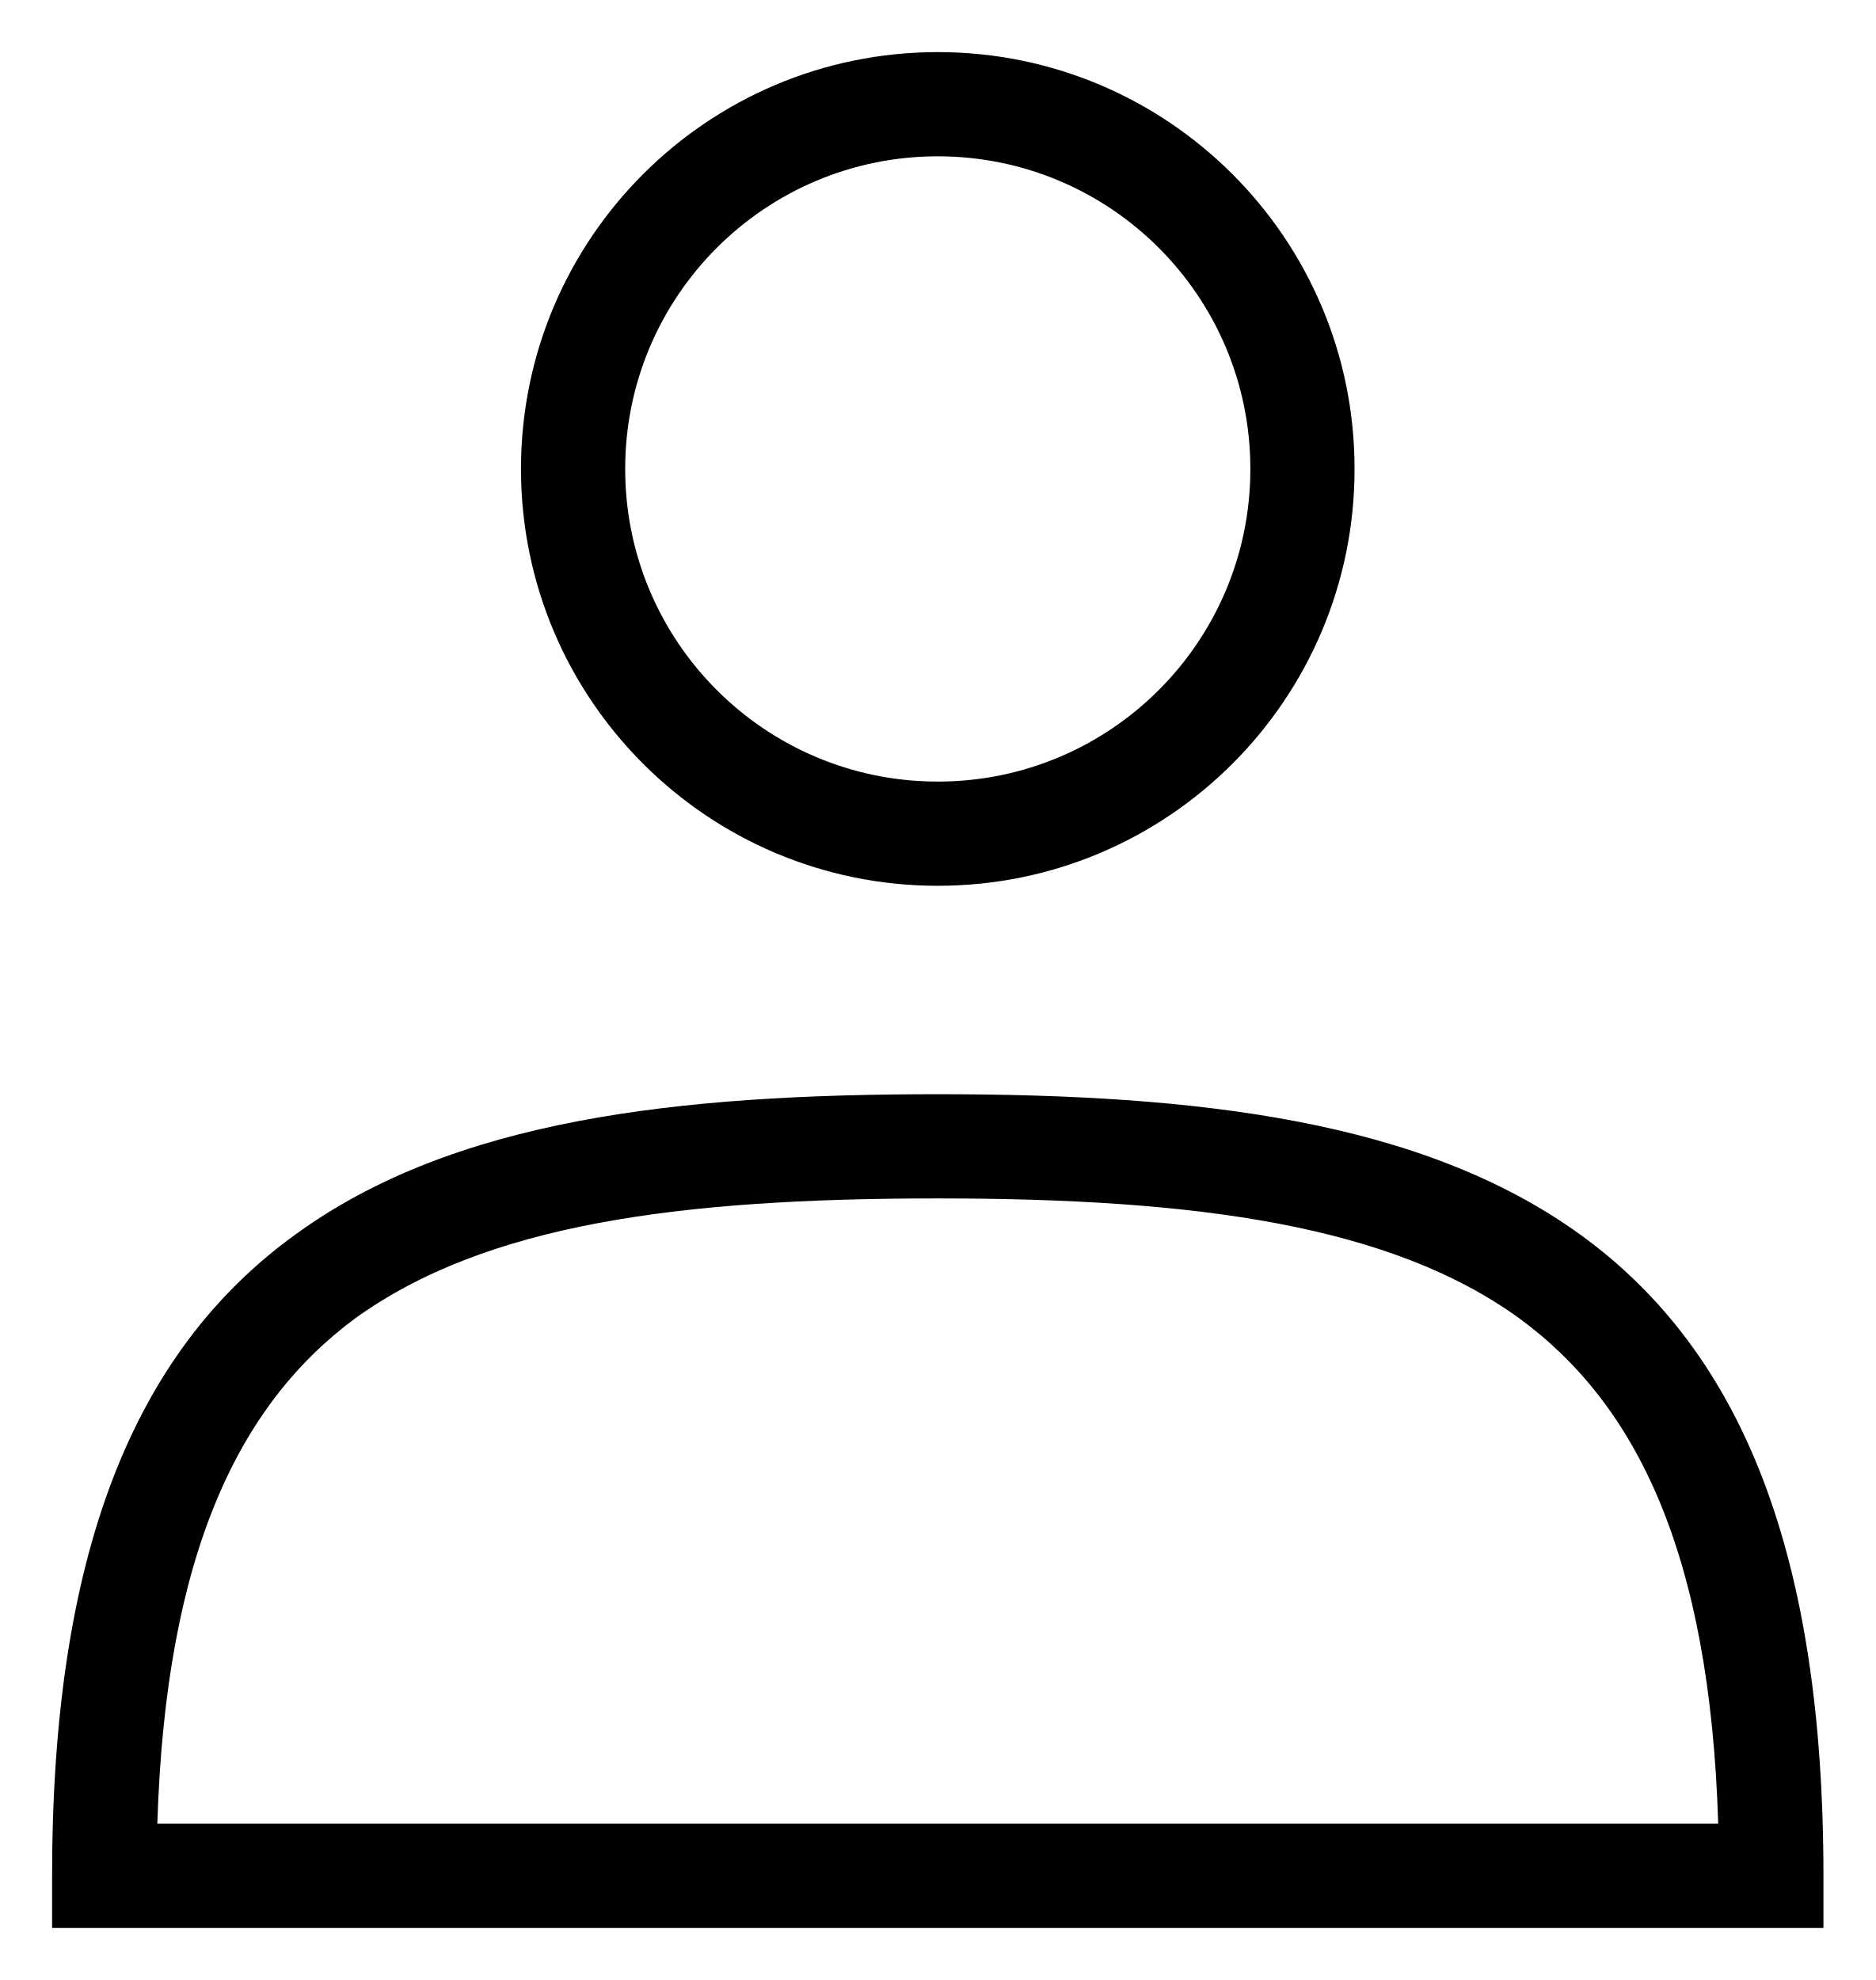
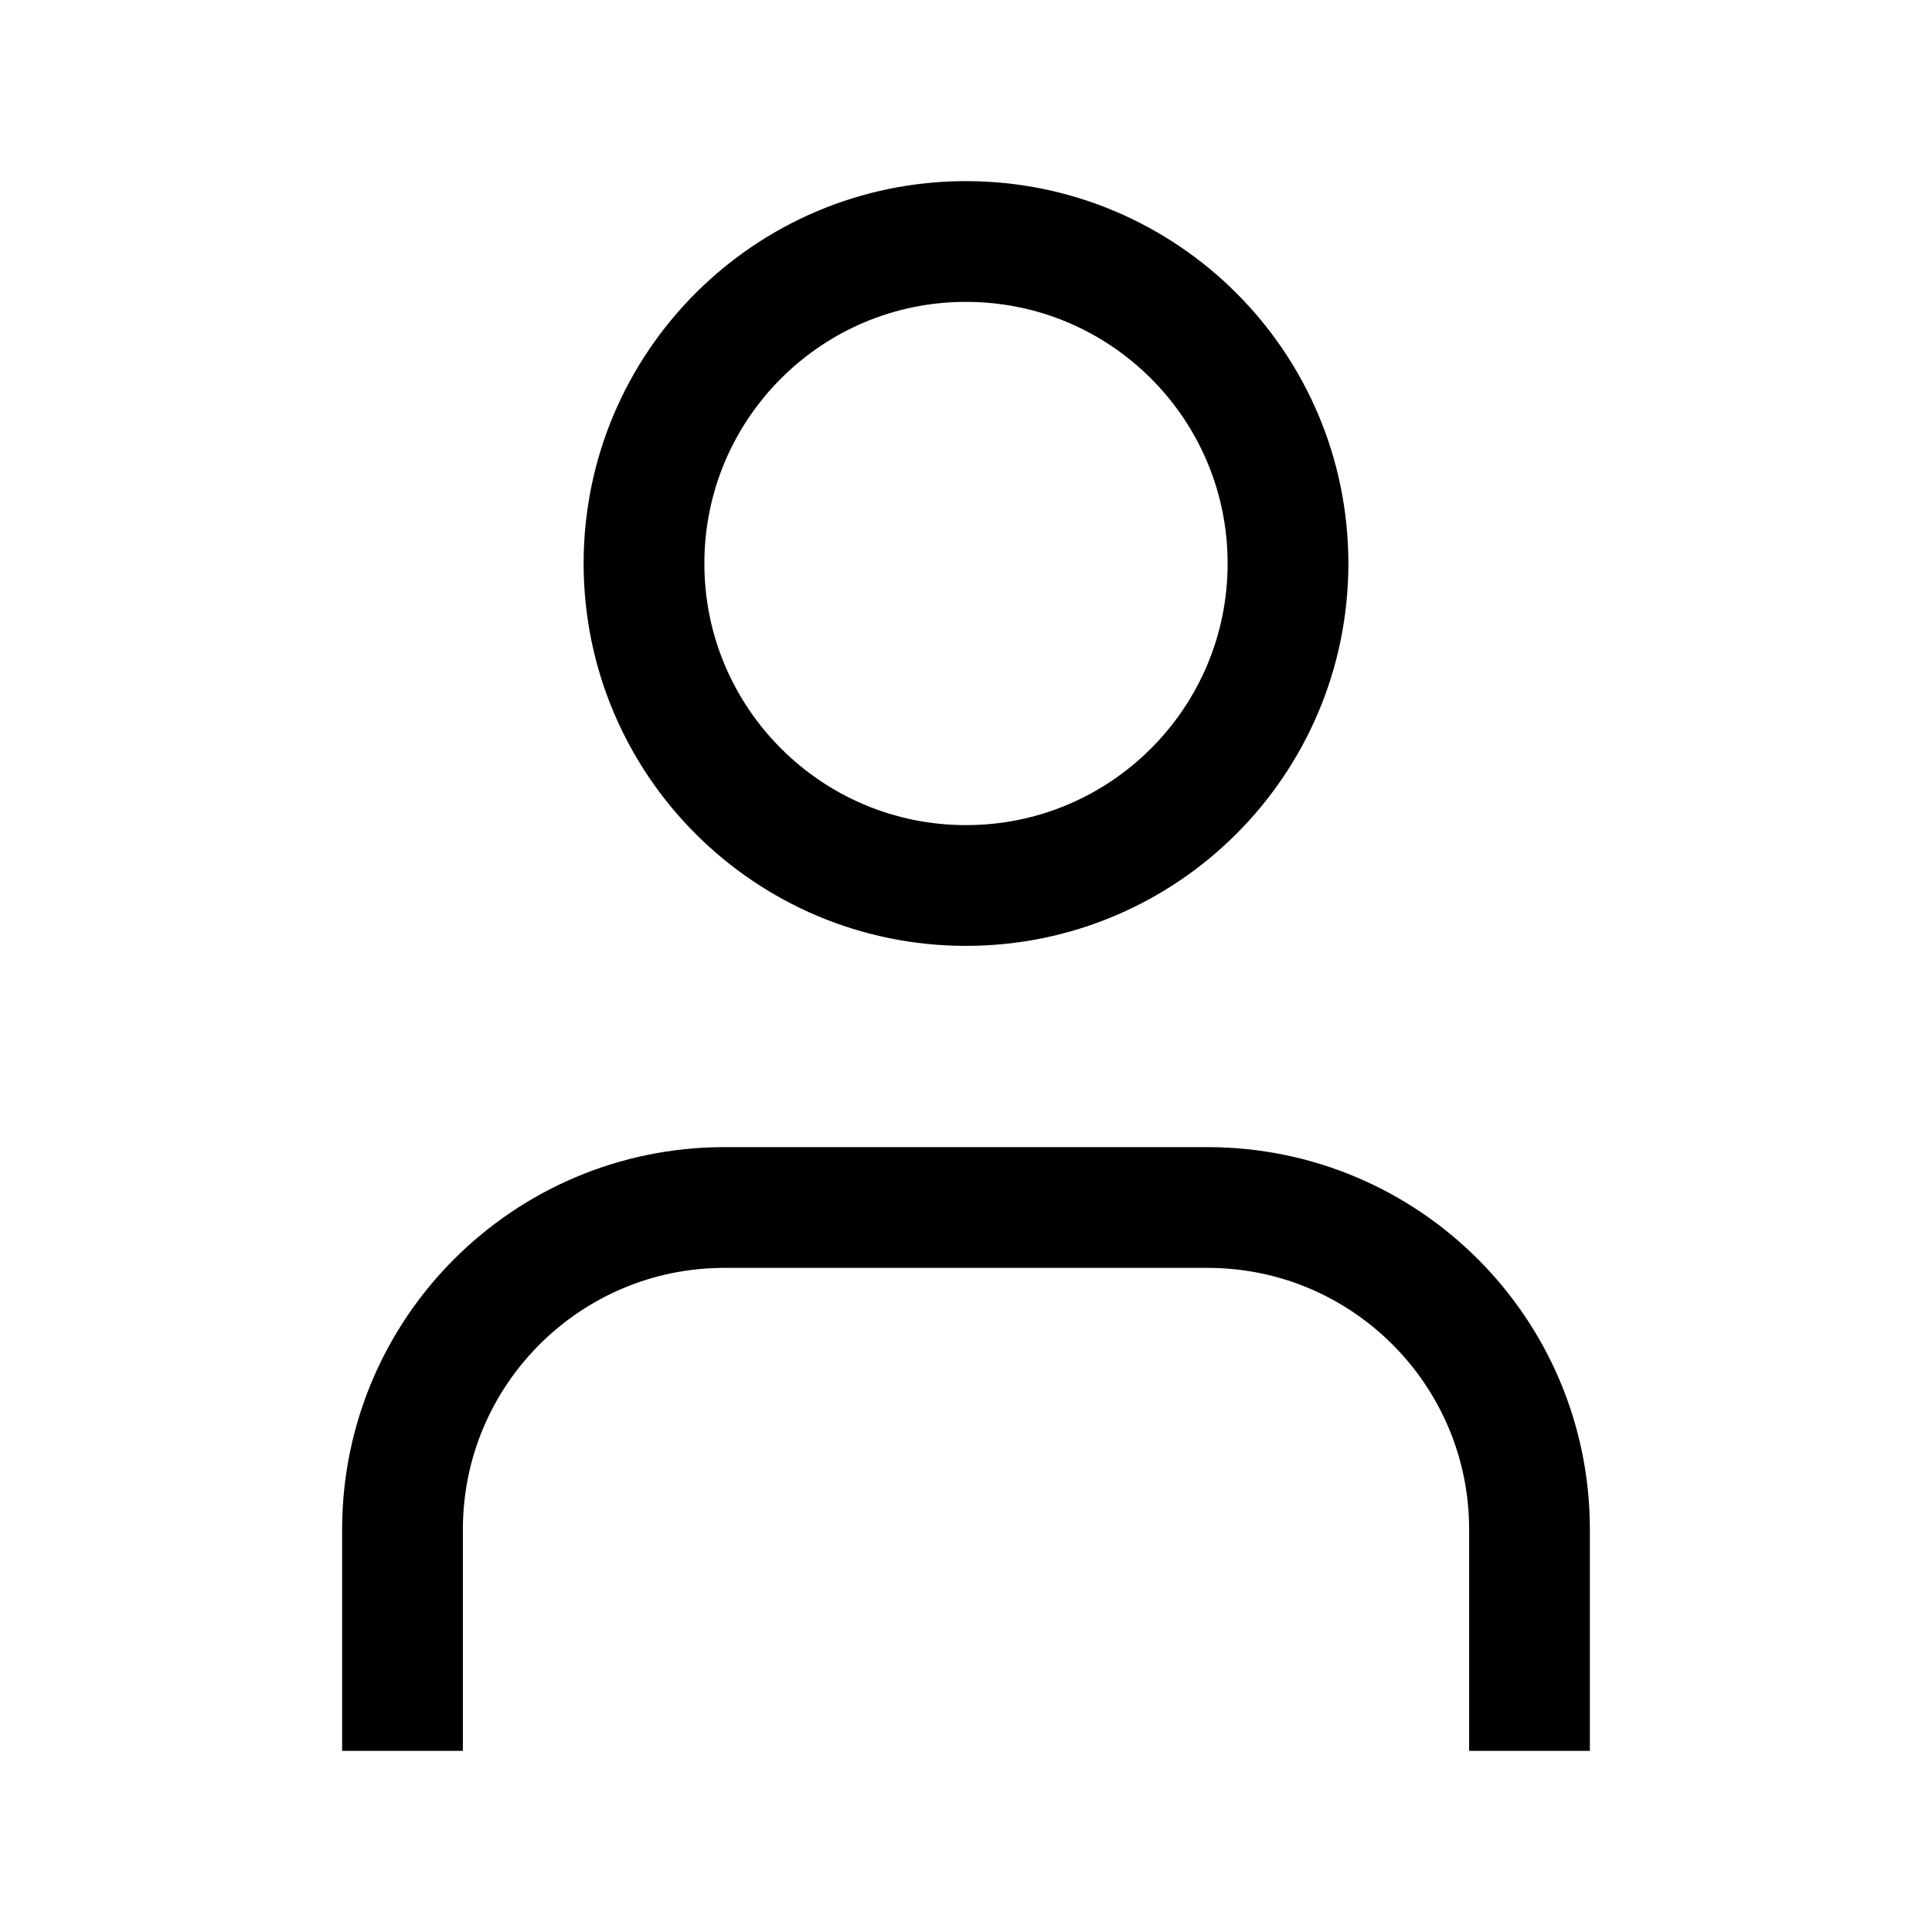
- <svg xmlns="http://www.w3.org/2000/svg" fill="none" class="icon icon-account" viewBox="0 0 18 19">
-   <path fill="currentColor" fill-rule="evenodd" d="M6 4.5a3 3 0 1 1 6 0 3 3 0 0 1-6 0m3-4a4 4 0 1 0 0 8 4 4 0 0 0 0-8m5.58 12.15c1.12.82 1.83 2.24 1.91 4.85H1.51c.08-2.6.79-4.03 1.9-4.85C4.66 11.75 6.5 11.5 9 11.5s4.35.26 5.58 1.15M9 10.5c-2.5 0-4.65.24-6.17 1.35C1.27 12.98.5 14.93.5 18v.5h17V18c0-3.07-.77-5.02-2.33-6.15-1.52-1.1-3.67-1.35-6.17-1.35" clip-rule="evenodd" />
+ <svg xmlns="http://www.w3.org/2000/svg" width="24" height="24" viewBox="0 0 24 24" fill="none" stroke="currentColor" stroke-width="1.5" stroke-linecap="square" stroke-linejoin="miter" class="icon icon-account" aria-hidden="true" focusable="false">
+   <path d="M19 21v-2a4 4 0 0 0-4-4H9a4 4 0 0 0-4 4v2" />
+   <circle cx="12" cy="7" r="4" />
</svg>
